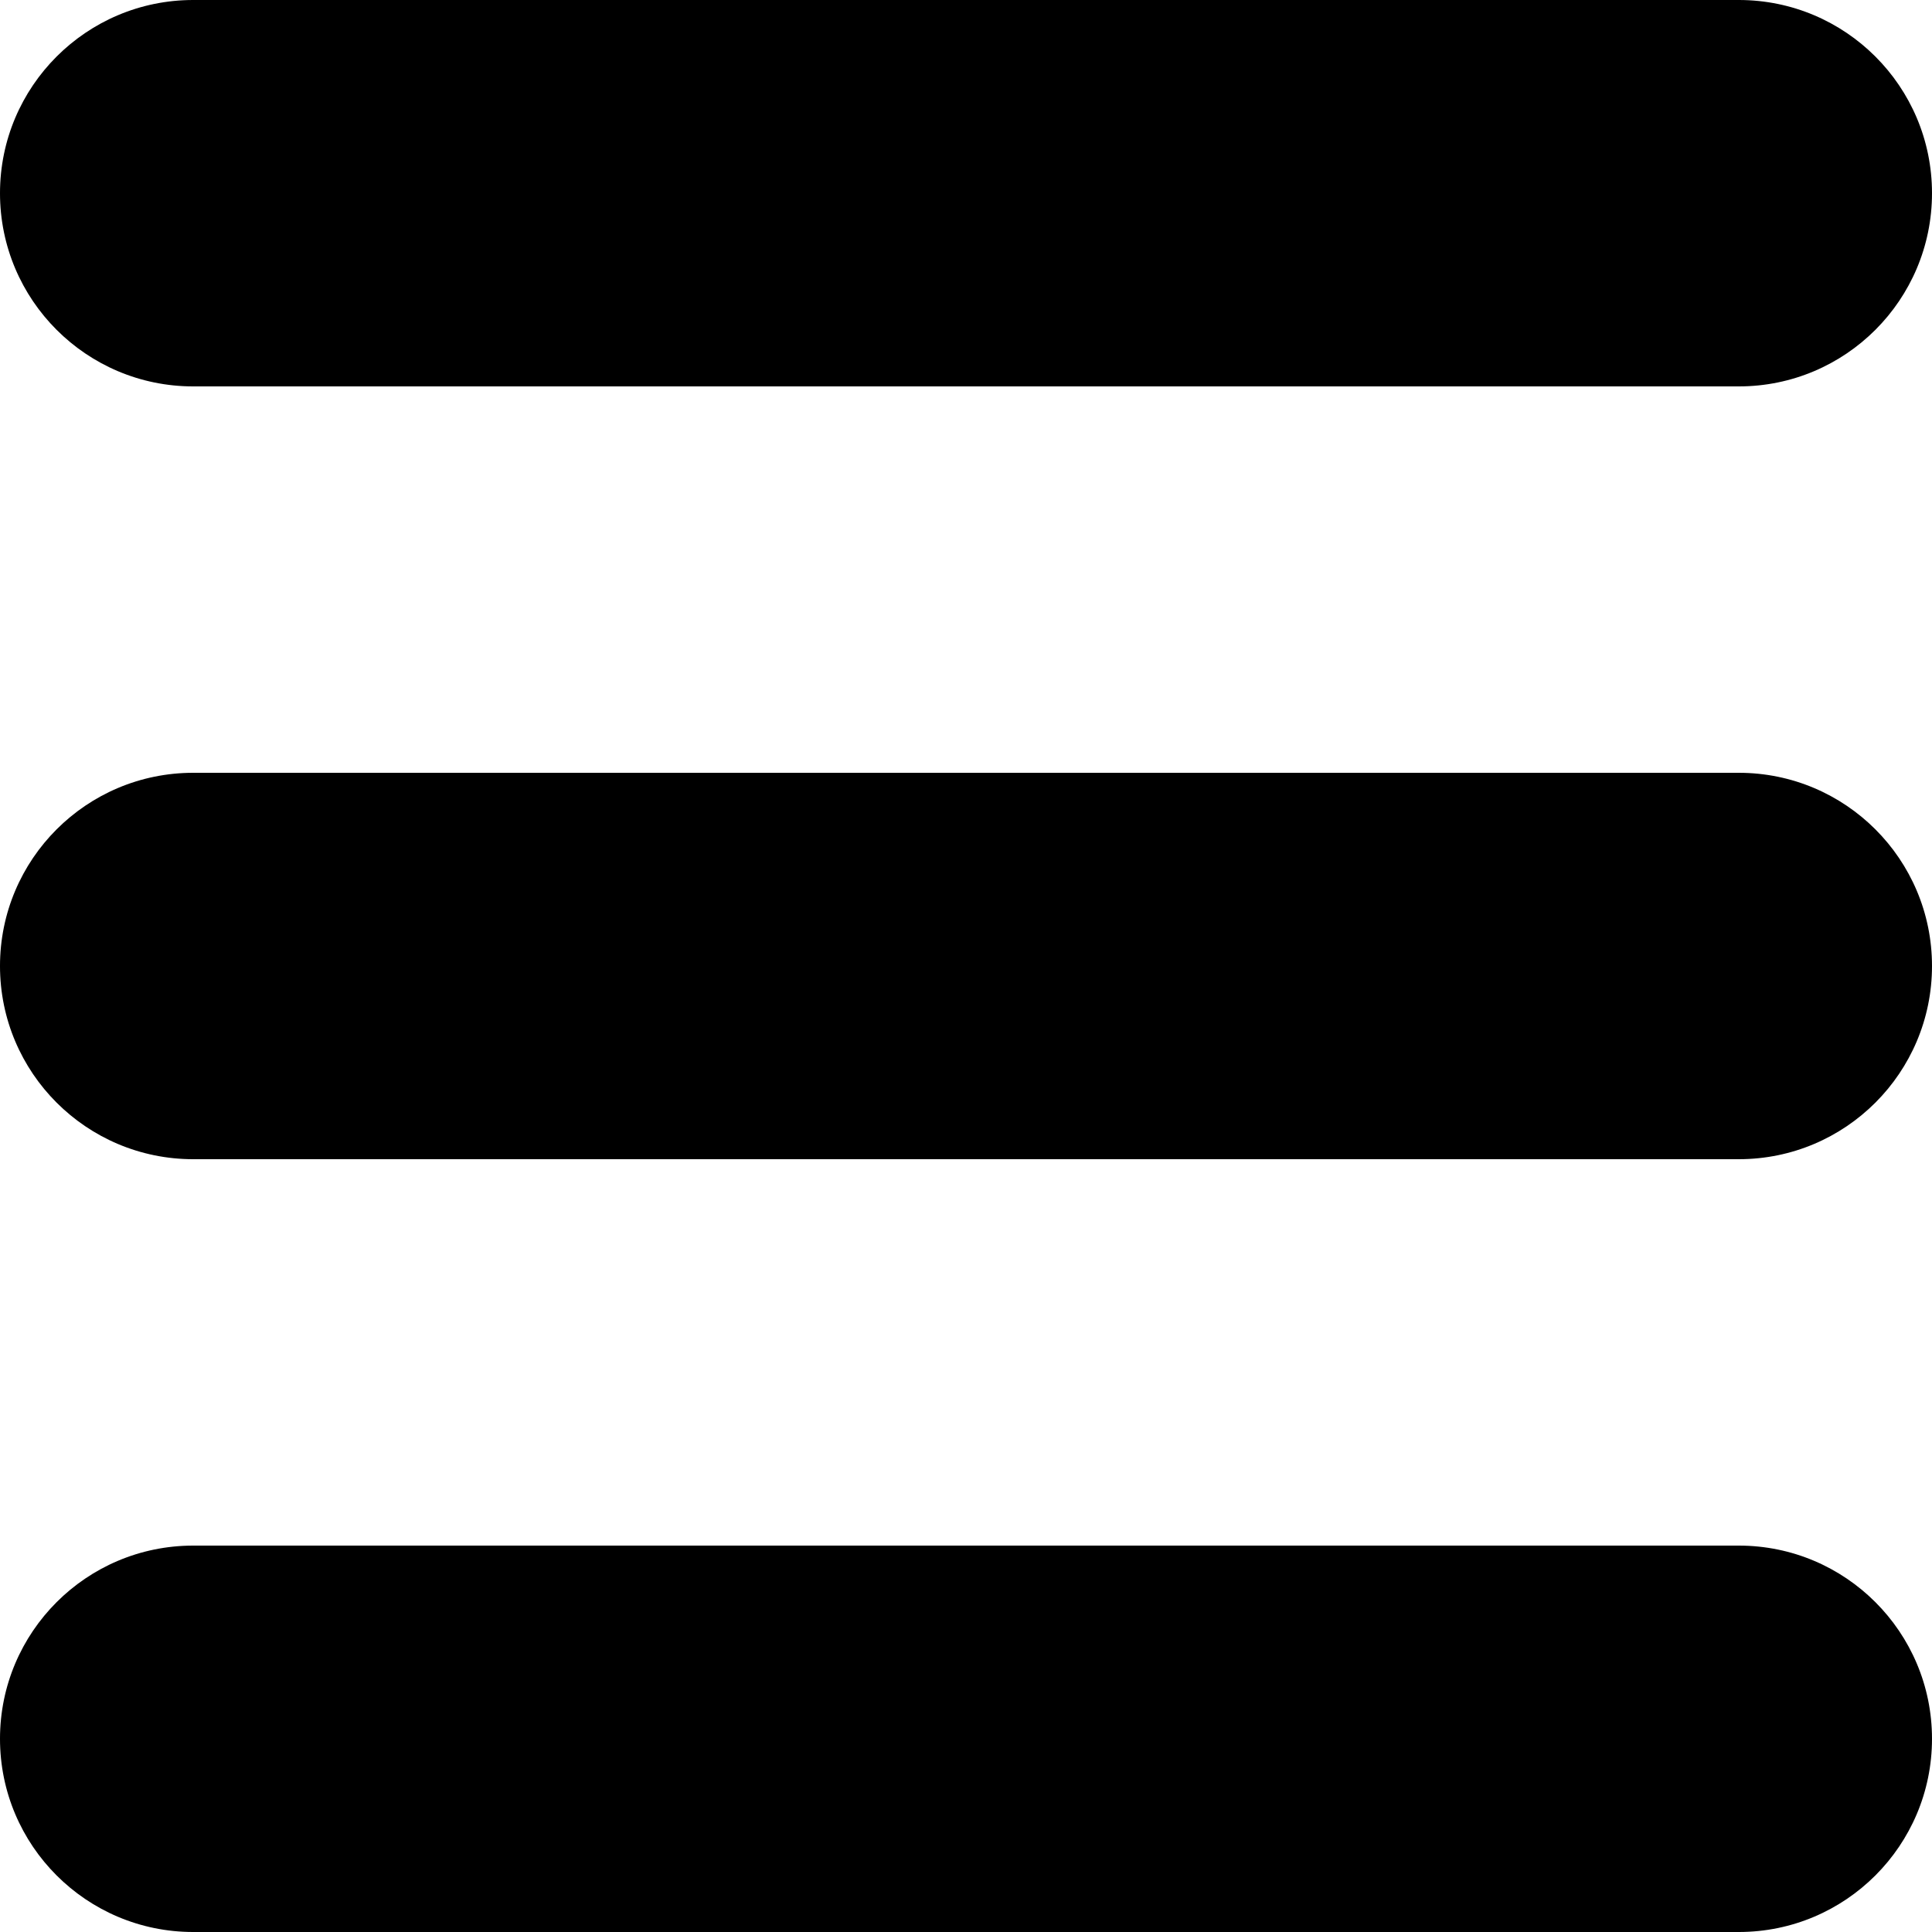
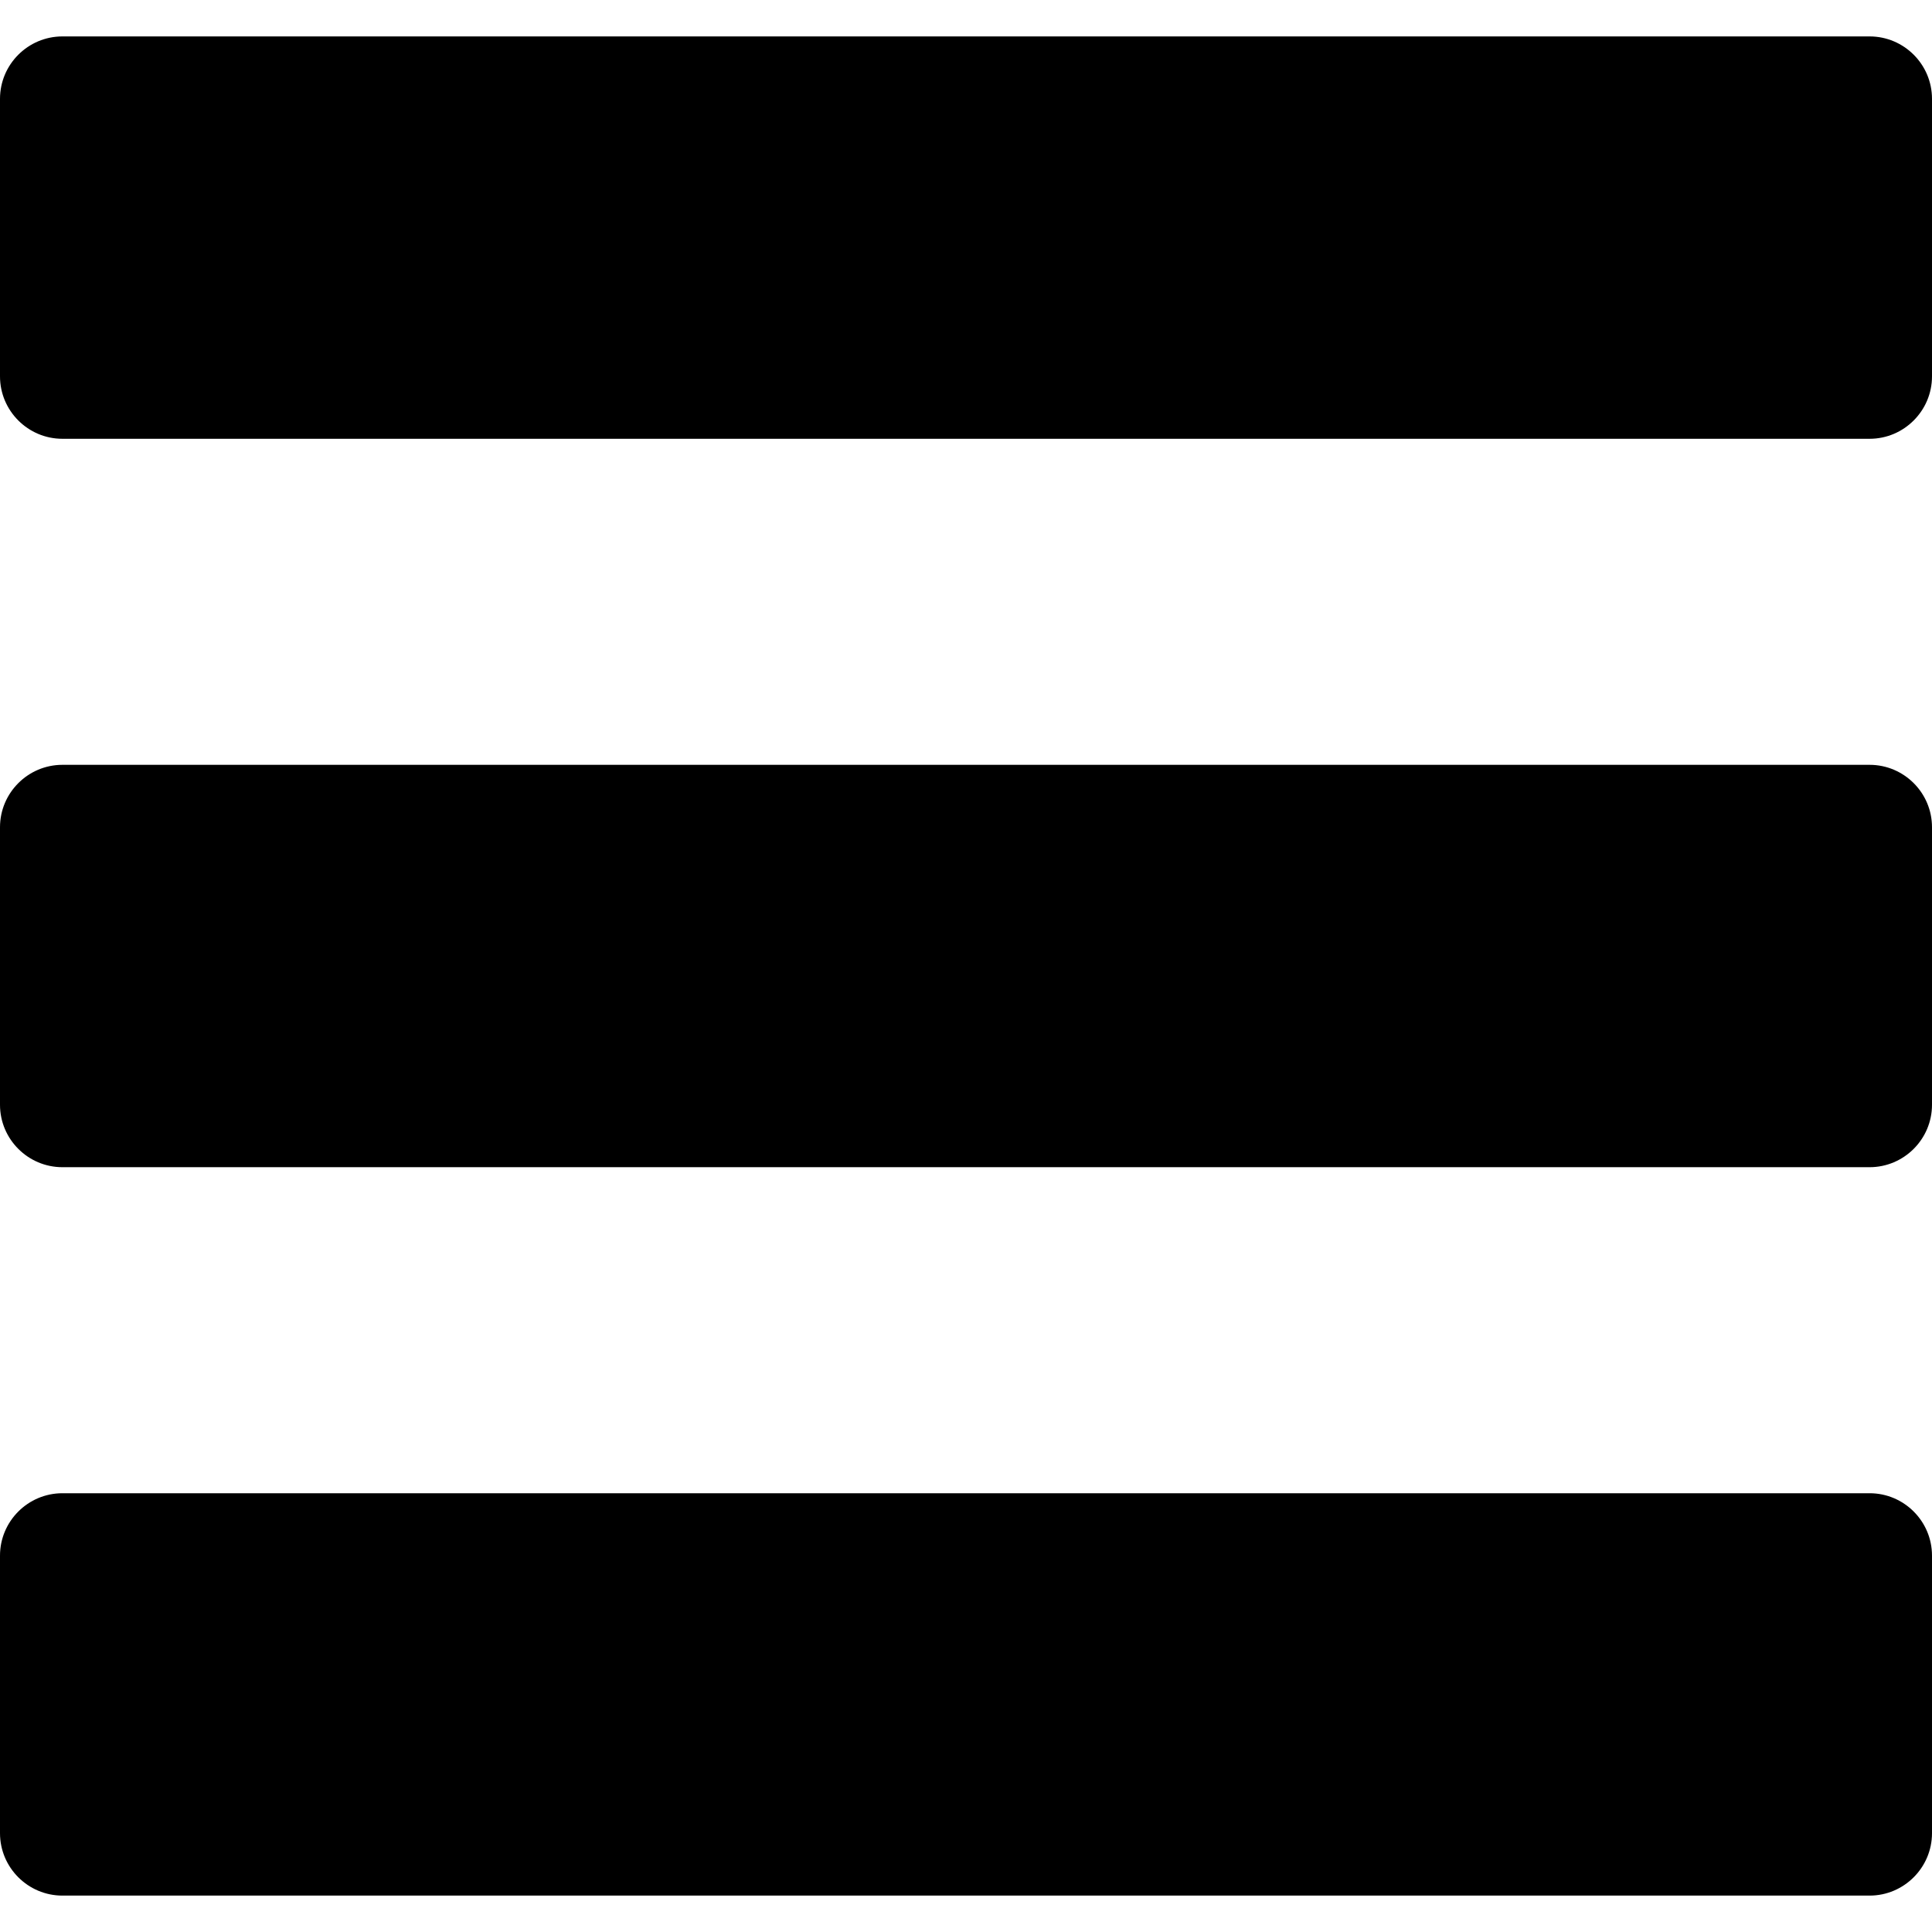
- <svg xmlns="http://www.w3.org/2000/svg" version="1.1" id="Layer_1" x="0px" y="0px" viewBox="0 0 150 150" style="enable-background:new 0 0 150 150;" xml:space="preserve">
-   <g id="XMLID_240_">
-     <path id="XMLID_241_" d="M15,30h120c8.284,0,15-6.716,15-15s-6.716-15-15-15H15C6.716,0,0,6.716,0,15S6.716,30,15,30z" />
-     <path id="XMLID_242_" d="M135,60H15C6.716,60,0,66.716,0,75s6.716,15,15,15h120c8.284,0,15-6.716,15-15S143.284,60,135,60z" />
-     <path id="XMLID_243_" d="M135,120H15c-8.284,0-15,6.716-15,15s6.716,15,15,15h120c8.284,0,15-6.716,15-15S143.284,120,135,120z" />
+ <svg xmlns="http://www.w3.org/2000/svg" version="1.1" id="Capa_1" x="0px" y="0px" width="92.833px" height="92.833px" viewBox="0 0 92.833 92.833" style="enable-background:new 0 0 92.833 92.833;" xml:space="preserve">
+   <g>
+     <g>
+       <path d="M89.834,1.75H3c-1.654,0-3,1.346-3,3v13.334c0,1.654,1.346,3,3,3h86.833c1.653,0,3-1.346,3-3V4.75    C92.834,3.096,91.488,1.75,89.834,1.75z" />
+       <path d="M89.834,36.75H3c-1.654,0-3,1.346-3,3v13.334c0,1.654,1.346,3,3,3h86.833c1.653,0,3-1.346,3-3V39.75    C92.834,38.096,91.488,36.75,89.834,36.75z" />
+       <path d="M89.834,71.75H3c-1.654,0-3,1.346-3,3v13.334c0,1.654,1.346,3,3,3h86.833c1.653,0,3-1.346,3-3V74.75    C92.834,73.095,91.488,71.75,89.834,71.75z" />
+     </g>
  </g>
  <g>
</g>
  <g>
</g>
  <g>
</g>
  <g>
</g>
  <g>
</g>
  <g>
</g>
  <g>
</g>
  <g>
</g>
  <g>
</g>
  <g>
</g>
  <g>
</g>
  <g>
</g>
  <g>
</g>
  <g>
</g>
  <g>
</g>
</svg>
